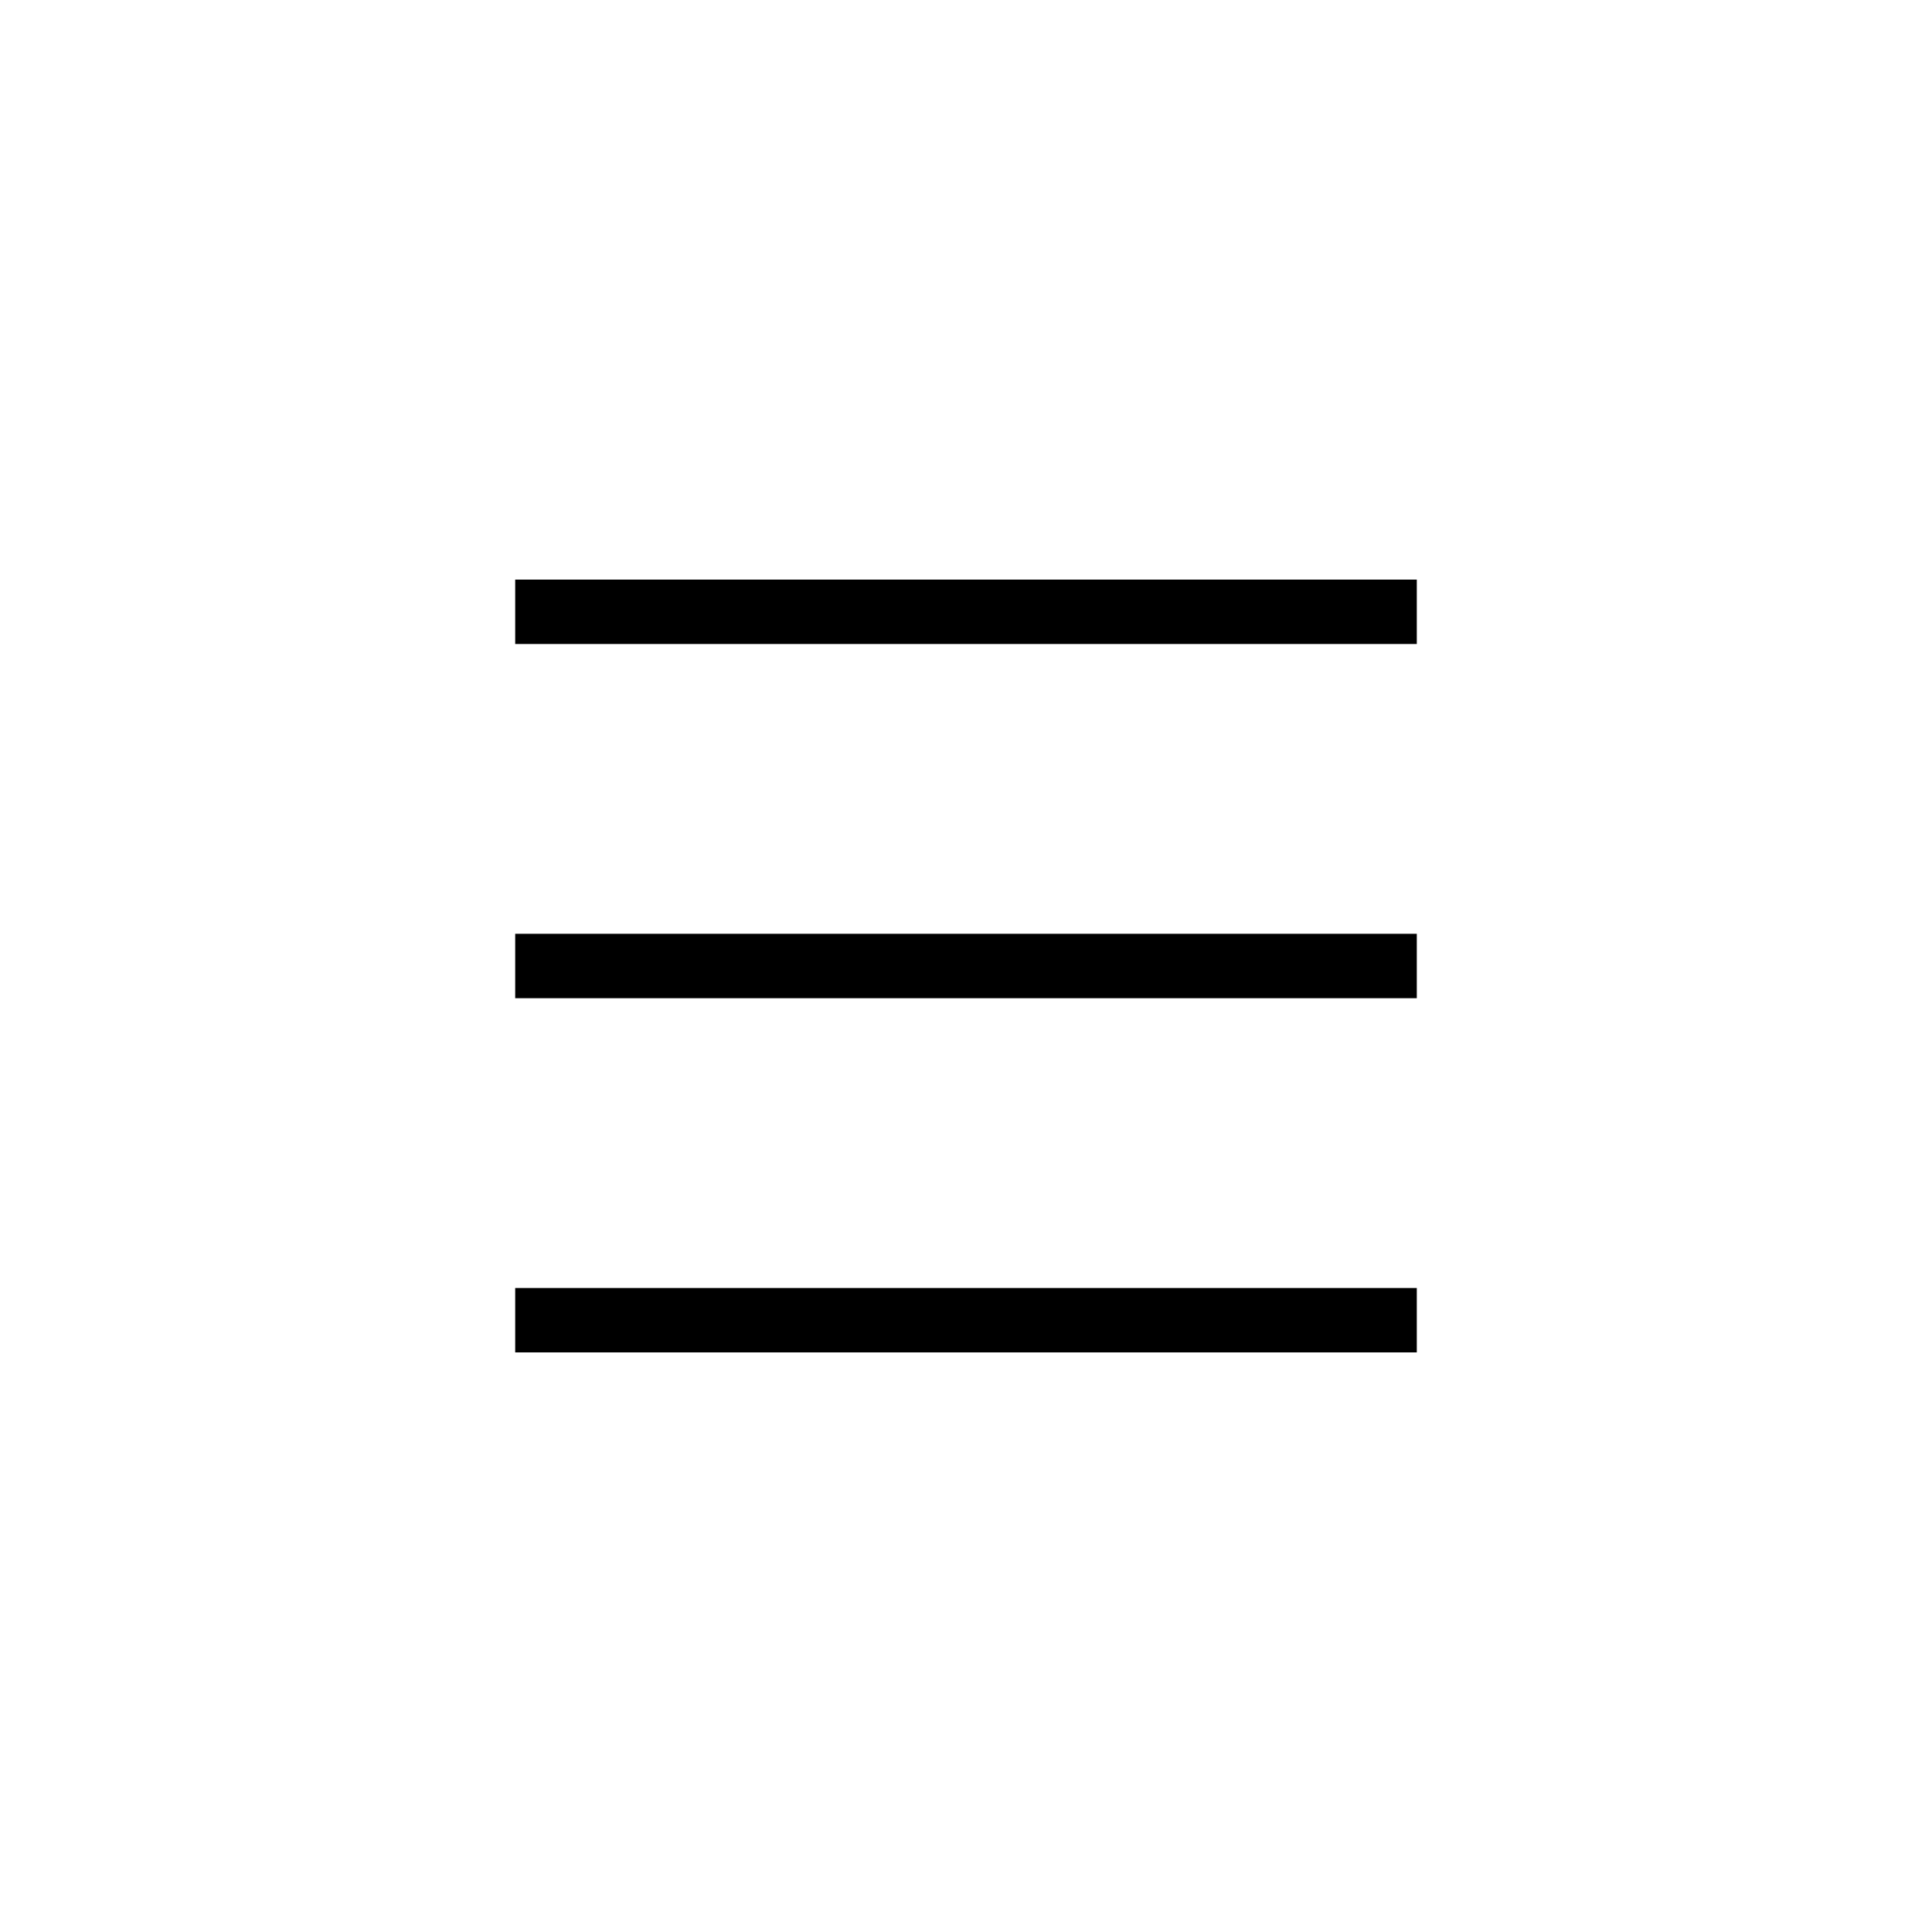
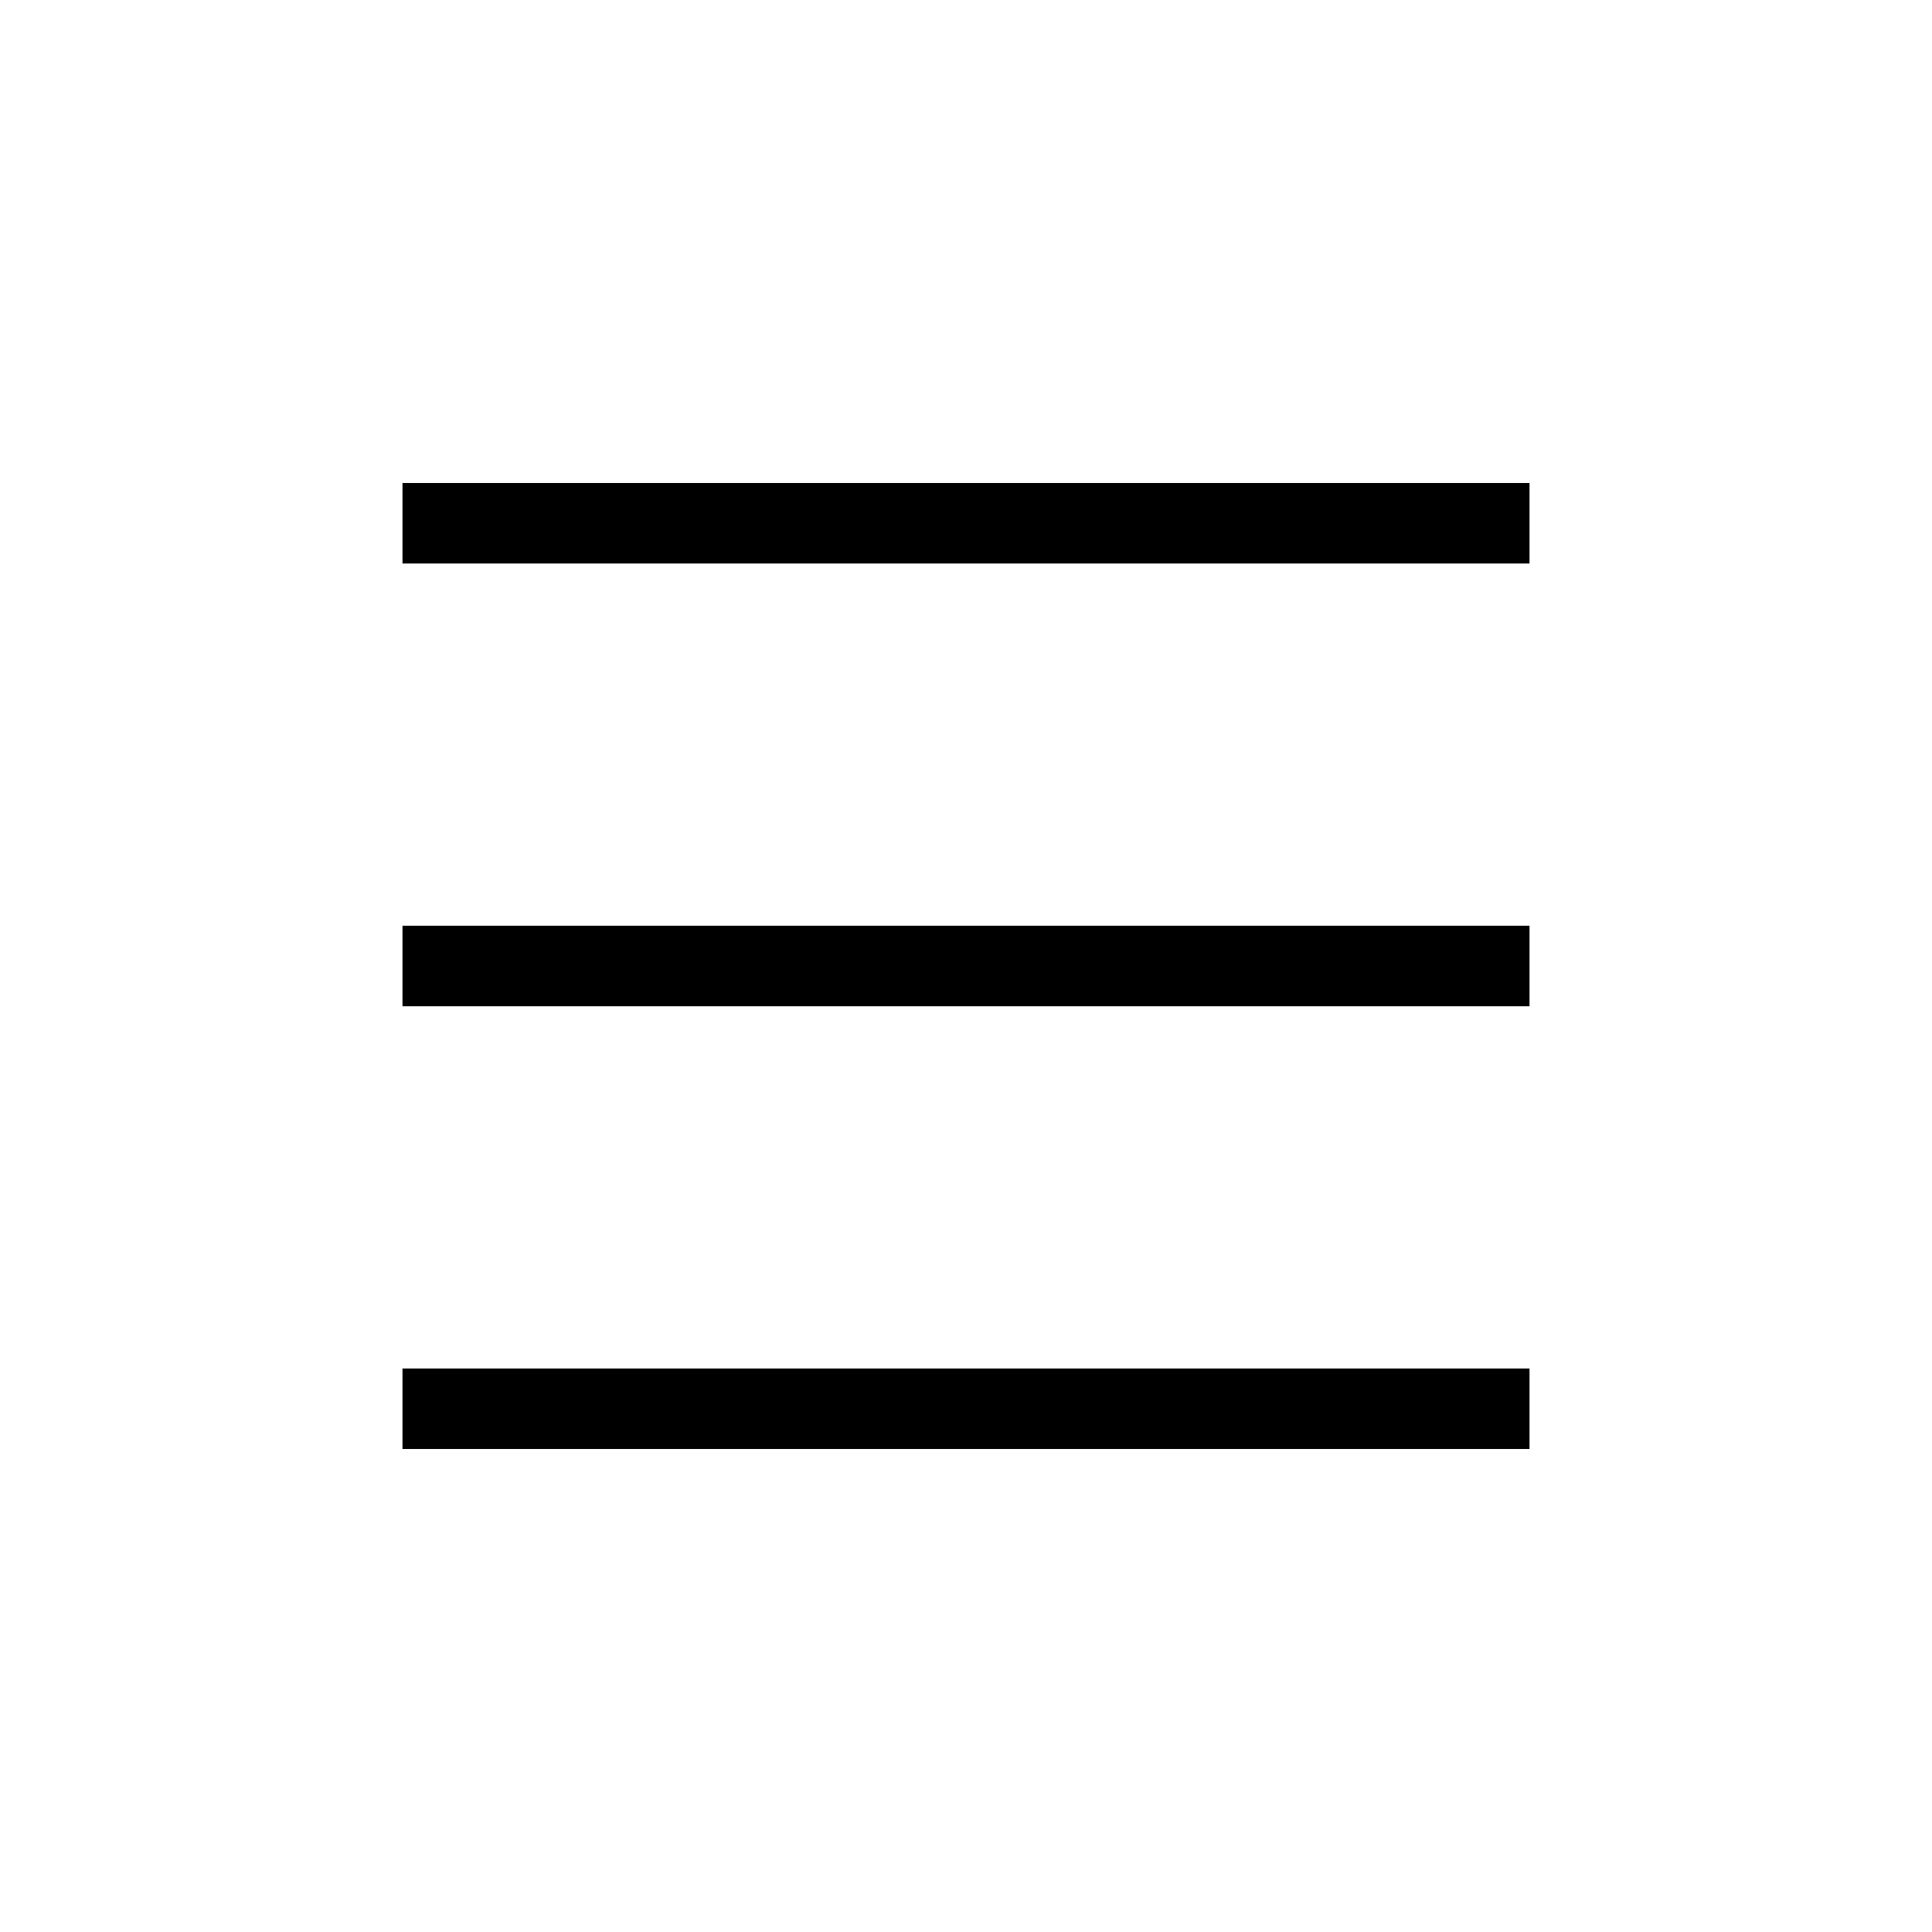
- <svg xmlns="http://www.w3.org/2000/svg" width="30" height="30" viewBox="0 0 30 30" fill="none">
-   <rect x="8" y="9" width="14" height="1" fill="black" />
-   <rect x="8" y="14.5" width="14" height="1" fill="black" />
-   <rect x="8" y="20" width="14" height="1" fill="black" />
+ <svg xmlns="http://www.w3.org/2000/svg" width="24" height="24" viewBox="0 0 24 24" fill="none">
+   <rect x="5" y="6" width="14" height="1" fill="black" />
+   <rect x="5" y="11.5" width="14" height="1" fill="black" />
+   <rect x="5" y="17" width="14" height="1" fill="black" />
</svg>
